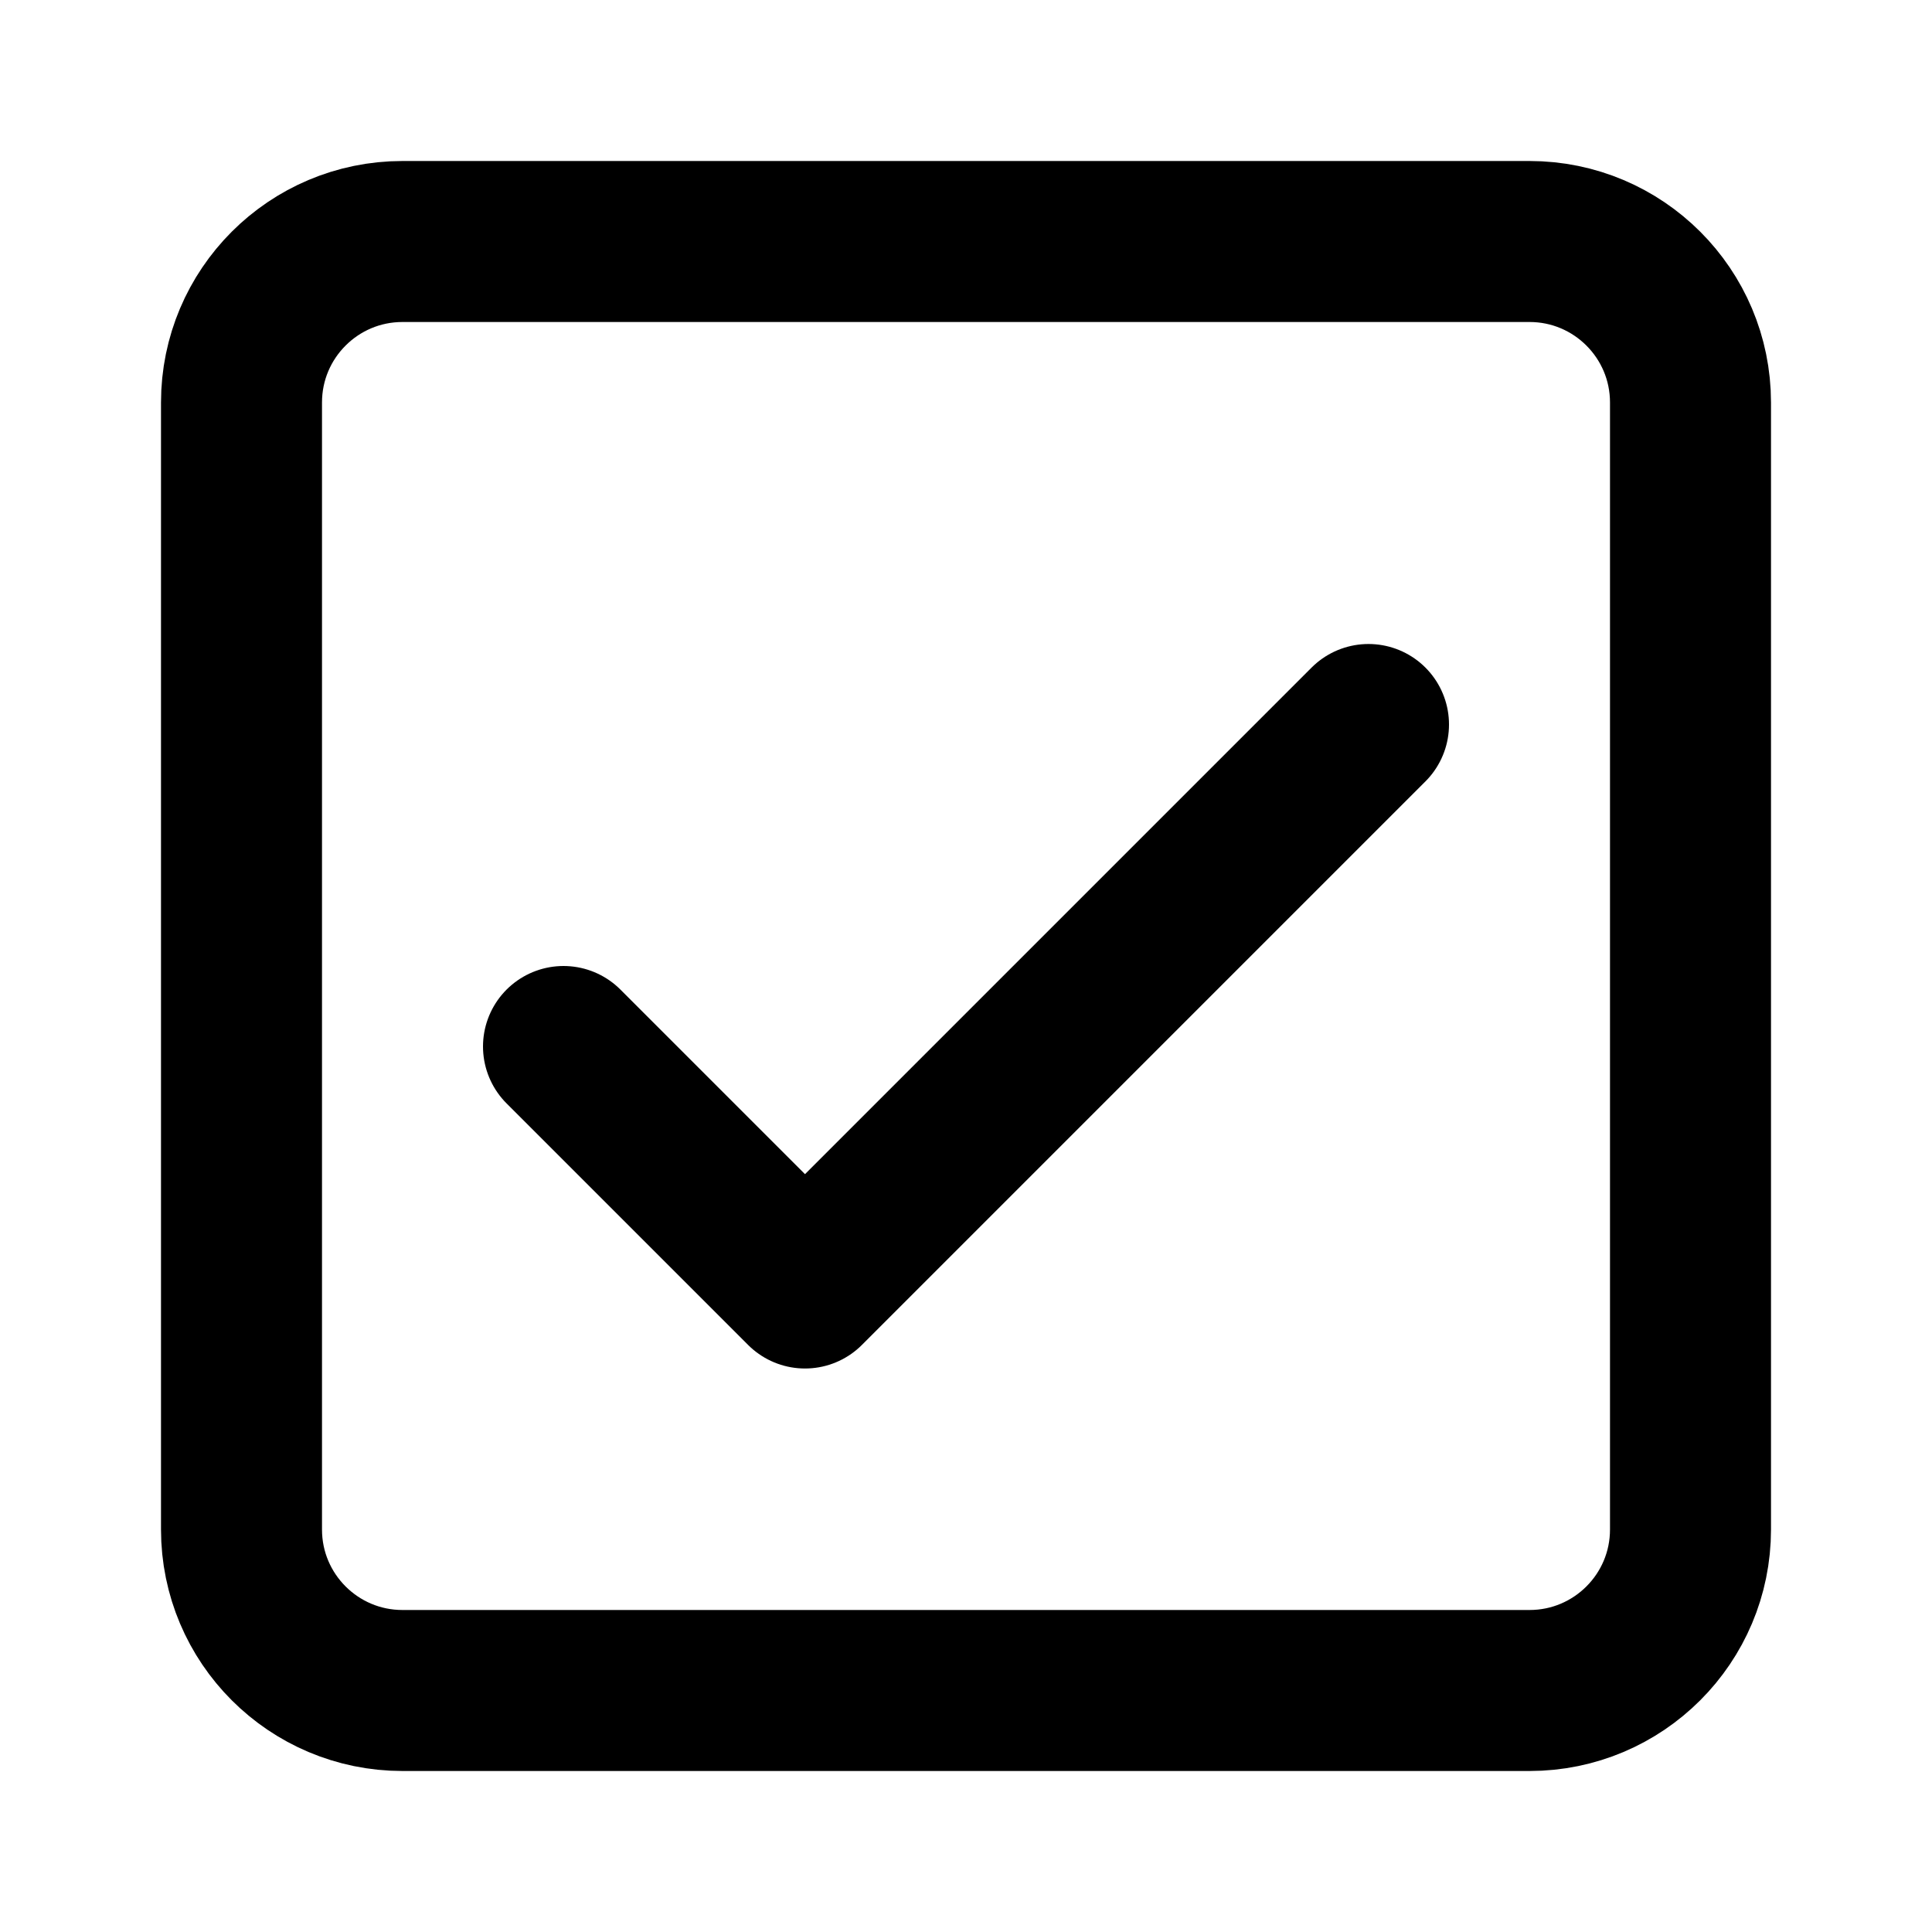
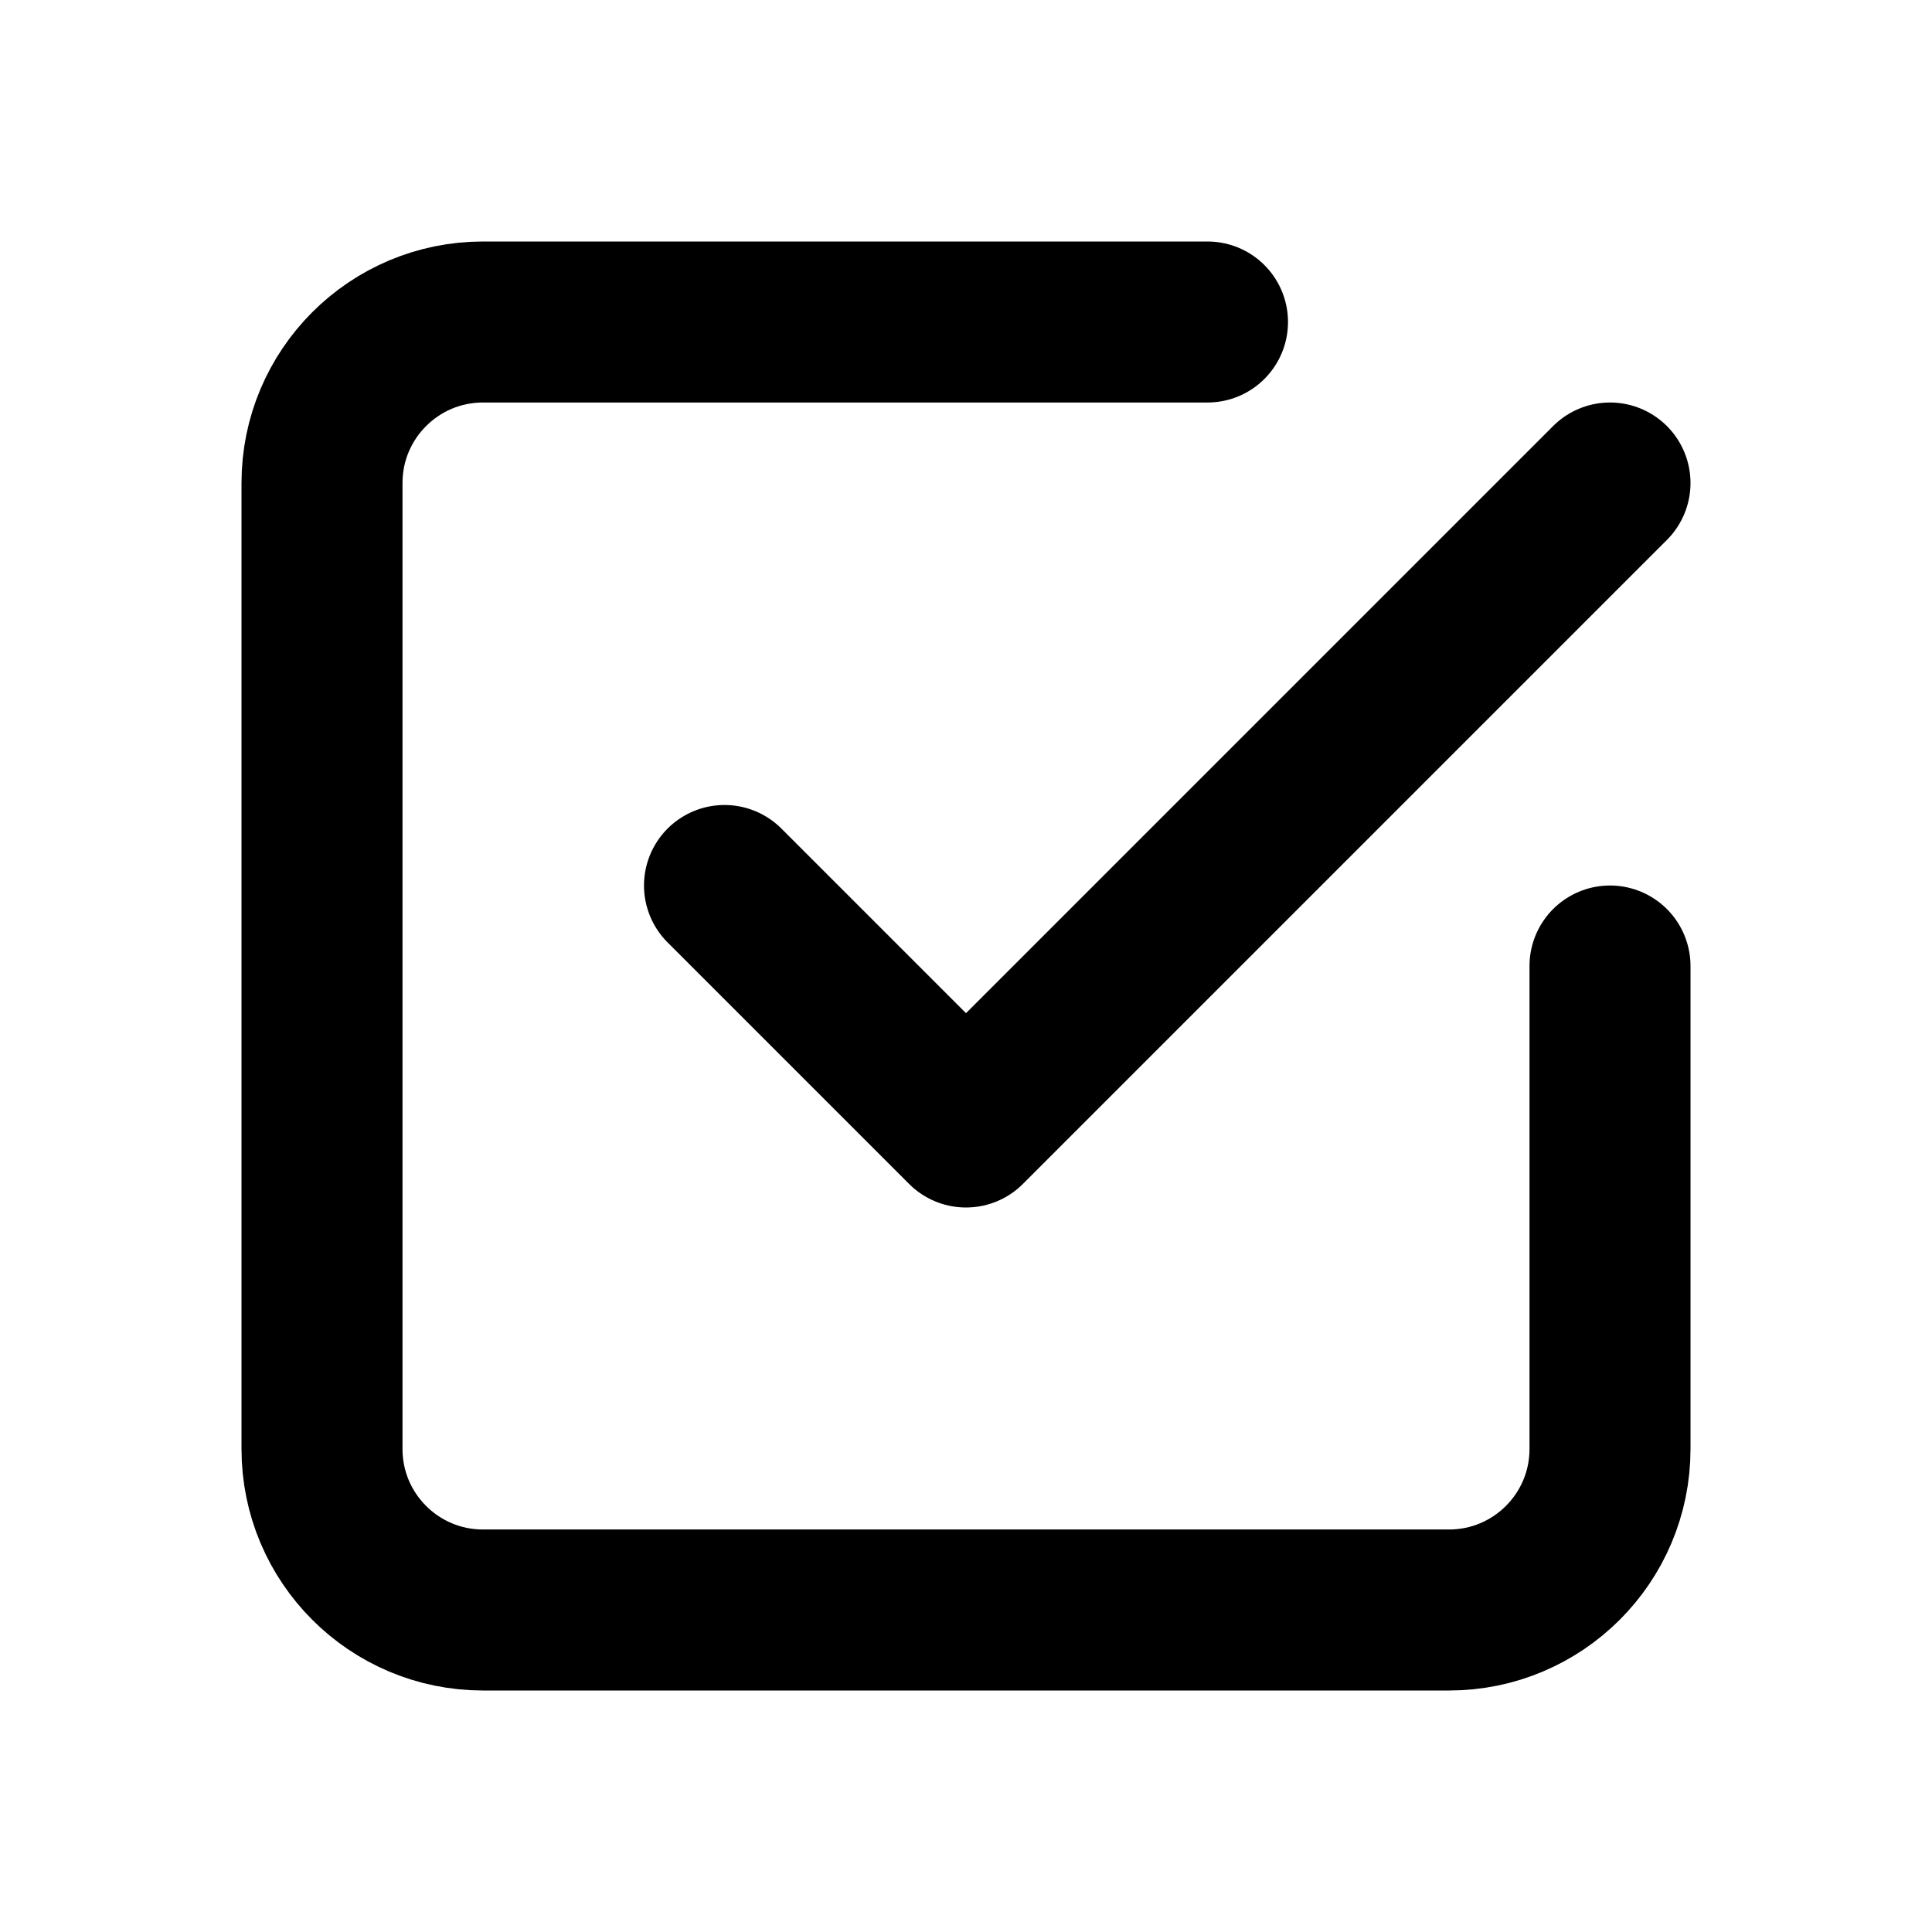
- <svg xmlns="http://www.w3.org/2000/svg" width="800px" height="800px" viewBox="0 0 24 24" fill="none">
-   <rect x="3" y="3" width="18" height="18" rx="2" stroke="#000000" stroke-width="2" stroke-linecap="round" stroke-linejoin="round" />
-   <path d="M7 13L10 16L17 9" stroke="#000000" stroke-width="2" stroke-linecap="round" stroke-linejoin="round" />
+ <svg xmlns="http://www.w3.org/2000/svg" stroke="currentColor" fill="none" stroke-width="2" viewBox="0 0 24 24" stroke-linecap="round" stroke-linejoin="round" height="1em" width="1em">
+   <path stroke="none" d="M0 0h24v24H0z" fill="none" />
+   <polyline points="9 11 12 14 20 6" />
+   <path d="M20 12v6a2 2 0 0 1 -2 2h-12a2 2 0 0 1 -2 -2v-12a2 2 0 0 1 2 -2h9" />
</svg>
